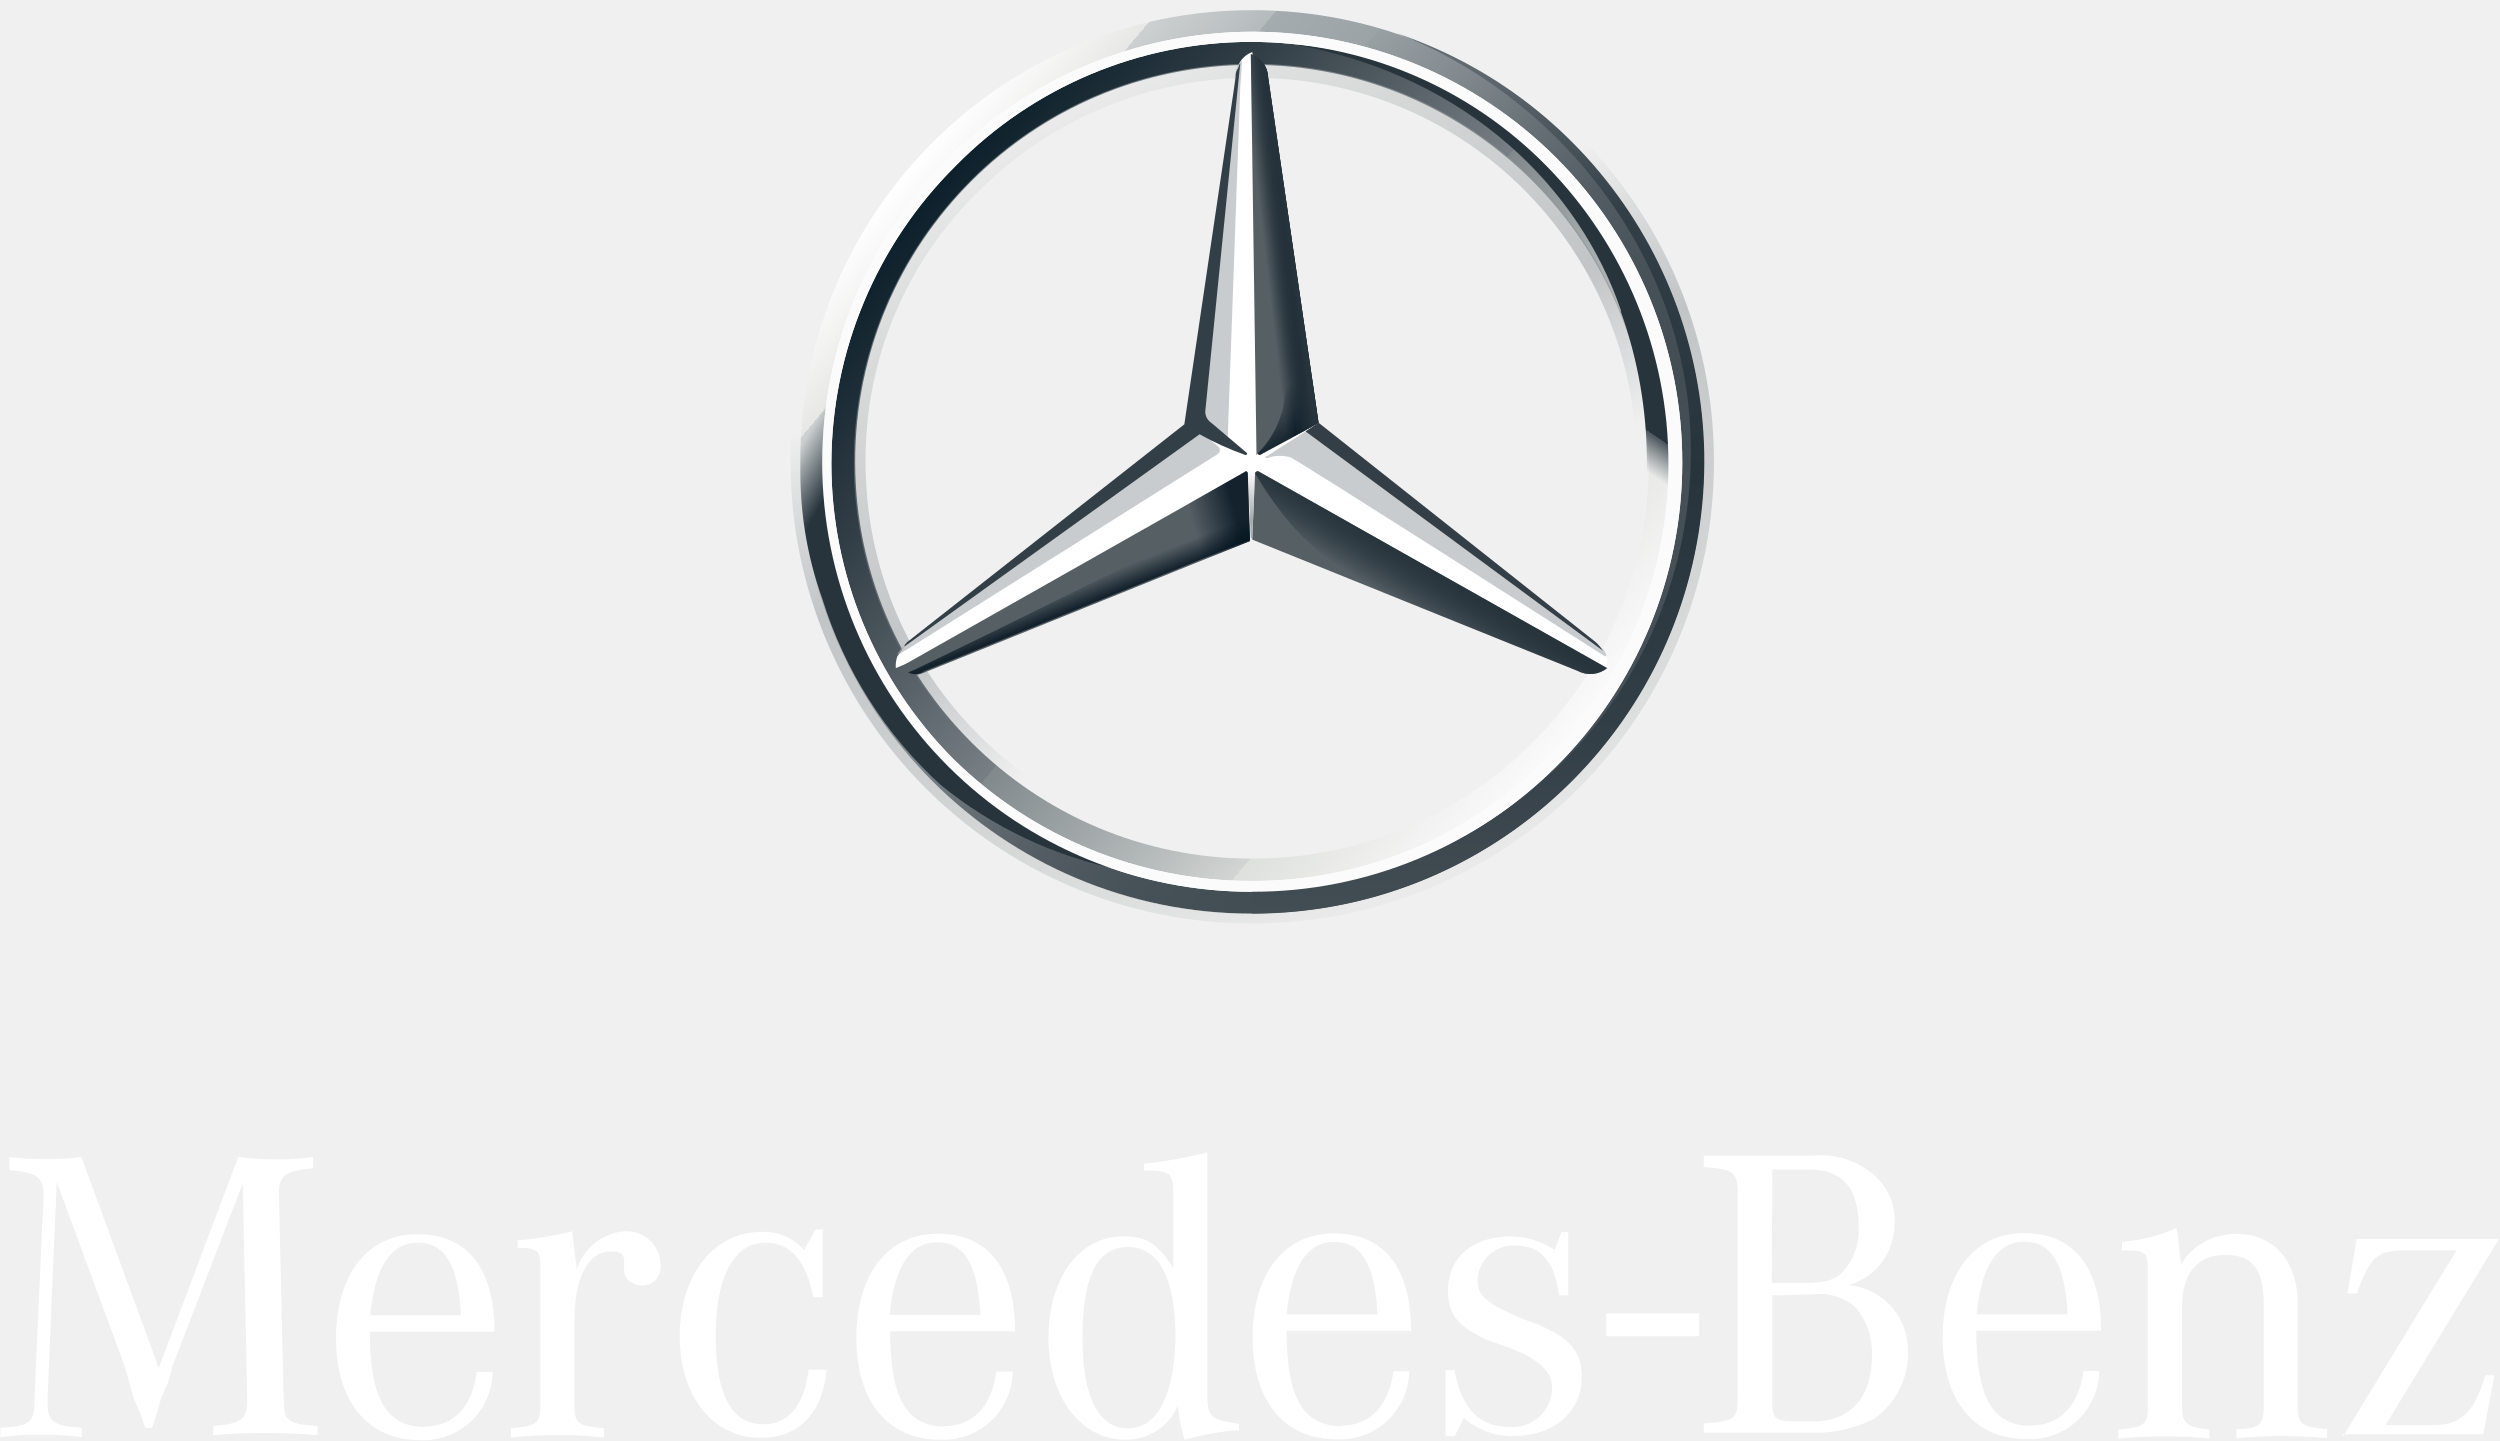
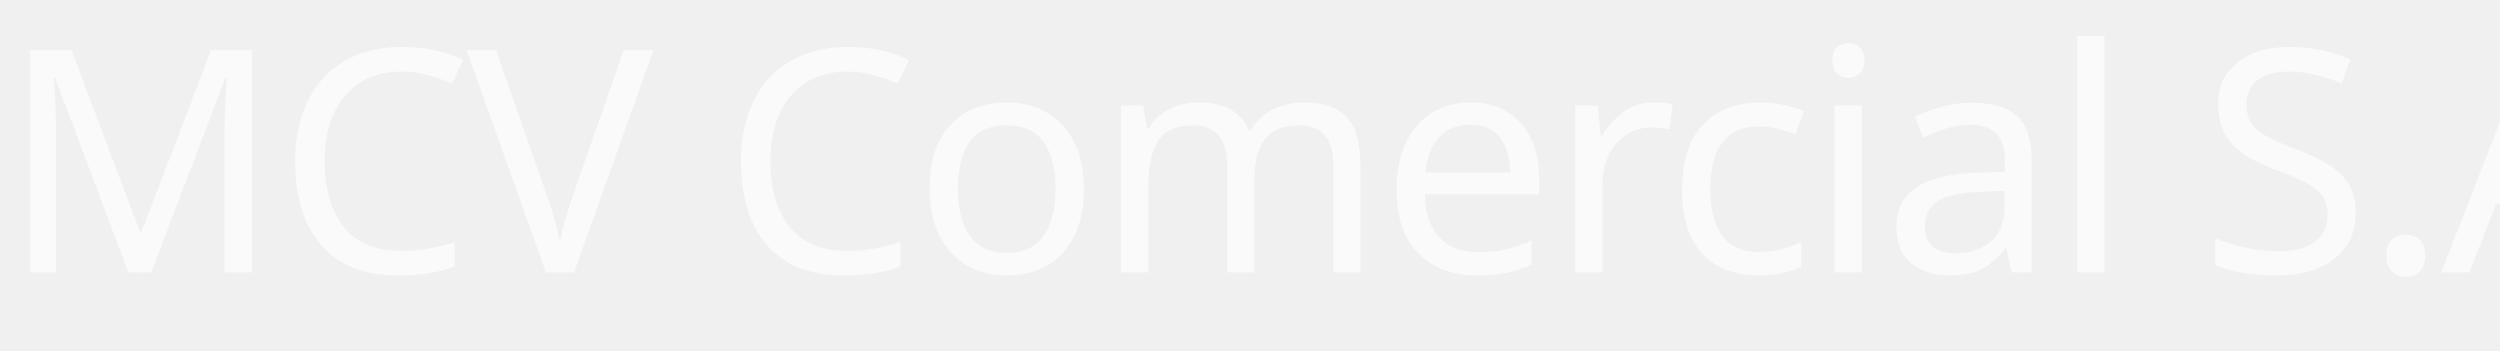
- <svg xmlns="http://www.w3.org/2000/svg" xmlns:xlink="http://www.w3.org/1999/xlink" viewBox="0 0 122.96 70.85">
-   <defs>
-     <style>.cls-1{fill:url(#Degradado_sin_nombre_3);}.cls-2{fill:url(#Degradado_sin_nombre_2);}.cls-3,.cls-5{opacity:0.4;}.cls-12,.cls-3,.cls-5{isolation:isolate;}.cls-3{fill:url(#Degradado_sin_nombre_4);}.cls-4{fill:#fff;}.cls-5{fill:url(#Degradado_sin_nombre_4-2);}.cls-6{fill:#565f64;}.cls-7{fill:url(#Degradado_sin_nombre_5);}.cls-8{fill:#a4aaae;fill-opacity:0.6;}.cls-9{fill:#333e46;}.cls-10{fill:url(#Degradado_sin_nombre_6);}.cls-11{fill-opacity:0.8;fill:url(#Degradado_sin_nombre_7);}.cls-12{opacity:0.8;fill:url(#Degradado_sin_nombre_8);}.cls-13{fill:url(#Degradado_sin_nombre_9);}.cls-14{fill:url(#Degradado_sin_nombre_10);}.cls-15{fill:url(#Degradado_sin_nombre_11);}.cls-16{fill:url(#Degradado_sin_nombre_12);}.cls-17{fill:url(#Degradado_sin_nombre_14);}.cls-18{fill:url(#Degradado_sin_nombre_14-2);}.cls-19{fill:url(#Degradado_sin_nombre_15);}.cls-20{fill:#fbfbfb;}.cls-21{fill:#333f47;}</style>
-     <linearGradient id="Degradado_sin_nombre_3" x1="44.55" y1="785.45" x2="78.62" y2="756.92" gradientTransform="matrix(1, 0, 0, -1, 0, 793.9)" gradientUnits="userSpaceOnUse">
-       <stop offset="0" stop-color="#fff" />
-       <stop offset="0.1" stop-color="#e7e8e6" />
-       <stop offset="0.1" stop-color="#cdd0d0" />
-       <stop offset="0.2" stop-color="#b5bbbd" />
-       <stop offset="0.2" stop-color="#a5acaf" />
-       <stop offset="0.3" stop-color="#9ba3a7" />
-       <stop offset="0.3" stop-color="#98a0a4" />
-       <stop offset="0.4" stop-color="#828a8f" />
-       <stop offset="0.5" stop-color="#667075" />
-       <stop offset="0.6" stop-color="#535c63" />
-       <stop offset="0.7" stop-color="#475158" />
-       <stop offset="0.8" stop-color="#434d54" />
-       <stop offset="1" stop-color="#475157" />
-     </linearGradient>
-     <linearGradient id="Degradado_sin_nombre_2" x1="45.6" y1="784.63" x2="77.54" y2="757.8" gradientTransform="matrix(1, 0, 0, -1, 0, 793.9)" gradientUnits="userSpaceOnUse">
-       <stop offset="0" stop-color="#0b1f2a" />
-       <stop offset="0.2" stop-color="#333f47" />
-       <stop offset="0.5" stop-color="#777f84" />
-       <stop offset="0.5" stop-color="#81898d" />
-       <stop offset="0.7" stop-color="#b3b8b8" />
-       <stop offset="0.8" stop-color="#d2d5d3" />
-       <stop offset="0.8" stop-color="#dee0dd" />
-       <stop offset="1" stop-color="#fbfbfb" />
-     </linearGradient>
-     <linearGradient id="Degradado_sin_nombre_4" x1="1091.84" y1="289.04" x2="1107.38" y2="246.32" gradientTransform="matrix(-1, 0, 0, 1, 1161.19, -244.99)" gradientUnits="userSpaceOnUse">
-       <stop offset="0" stop-color="#e1e3e1" />
-       <stop offset="0.1" stop-color="#c1c5c4" />
-       <stop offset="0.3" stop-color="#9ba1a2" />
-       <stop offset="0.5" stop-color="#7d8487" />
-       <stop offset="0.7" stop-color="#687074" stop-opacity="0" />
-       <stop offset="0.8" stop-color="#5b6469" stop-opacity="0" />
-       <stop offset="1" stop-color="#576065" stop-opacity="0" />
-     </linearGradient>
-     <linearGradient id="Degradado_sin_nombre_4-2" x1="51.79" y1="788.15" x2="71.38" y2="754.22" gradientTransform="matrix(1, 0, 0, -1, 0, 793.9)" xlink:href="#Degradado_sin_nombre_4" />
-     <linearGradient id="Degradado_sin_nombre_5" x1="70.45" y1="765.94" x2="69.24" y2="763.95" gradientTransform="matrix(1, 0, 0, -1, 0, 793.9)" gradientUnits="userSpaceOnUse">
-       <stop offset="0" stop-color="#27343c" />
-       <stop offset="1" stop-color="#00111e" stop-opacity="0" />
-     </linearGradient>
-     <linearGradient id="Degradado_sin_nombre_6" x1="66.97" y1="773.24" x2="64.98" y2="776.43" gradientTransform="matrix(1, 0, 0, -1, 0, 793.9)" gradientUnits="userSpaceOnUse">
-       <stop offset="0.1" stop-color="#02131f" />
-       <stop offset="0.9" stop-color="#02131f" stop-opacity="0" />
-     </linearGradient>
-     <linearGradient id="Degradado_sin_nombre_7" x1="61.57" y1="768.11" x2="58.59" y2="767.26" gradientTransform="matrix(1, 0, 0, -1, 0, 793.9)" gradientUnits="userSpaceOnUse">
-       <stop offset="0.2" stop-color="#02131f" />
-       <stop offset="0.9" stop-color="#02131f" stop-opacity="0" />
-     </linearGradient>
-     <linearGradient id="Degradado_sin_nombre_8" x1="53.63" y1="764.16" x2="53.21" y2="765.22" gradientTransform="matrix(1, 0, 0, -1, 0, 793.9)" gradientUnits="userSpaceOnUse">
-       <stop offset="0" stop-color="#02131f" />
-       <stop offset="0.1" stop-color="#02131f" />
-       <stop offset="1" stop-color="#02131f" stop-opacity="0" />
-     </linearGradient>
-     <linearGradient id="Degradado_sin_nombre_9" x1="64.14" y1="781.68" x2="61.73" y2="781.4" gradientTransform="matrix(1, 0, 0, -1, 0, 793.9)" gradientUnits="userSpaceOnUse">
-       <stop offset="0.3" stop-color="#02131f" />
-       <stop offset="0.8" stop-color="#02131f" stop-opacity="0" />
-     </linearGradient>
-     <linearGradient id="Degradado_sin_nombre_10" x1="64.22" y1="781.72" x2="62.59" y2="781.51" gradientTransform="matrix(1, 0, 0, -1, 0, 793.9)" gradientUnits="userSpaceOnUse">
-       <stop offset="0.4" stop-color="#27343c" />
-       <stop offset="1" stop-color="#3b474e" stop-opacity="0" />
-     </linearGradient>
-     <linearGradient id="Degradado_sin_nombre_11" x1="38.62" y1="770.6" x2="58.42" y2="759.17" gradientTransform="matrix(1, 0, 0, -1, 0, 793.9)" gradientUnits="userSpaceOnUse">
-       <stop offset="0" stop-color="#24303a" stop-opacity="0" />
-       <stop offset="0" stop-color="#25323b" stop-opacity="0" />
-       <stop offset="0.1" stop-color="#27343c" />
-     </linearGradient>
-     <linearGradient id="Degradado_sin_nombre_12" x1="61.55" y1="767.35" x2="61.55" y2="770.76" gradientTransform="matrix(1, 0, 0, -1, 0, 793.9)" gradientUnits="userSpaceOnUse">
-       <stop offset="0.3" stop-color="#a5abaf" />
-       <stop offset="1" stop-color="#a5abaf" stop-opacity="0" />
-     </linearGradient>
-     <linearGradient id="Degradado_sin_nombre_14" x1="72.69" y1="792.27" x2="72.69" y2="748.97" gradientTransform="matrix(1, 0, 0, -1, 0, 793.9)" gradientUnits="userSpaceOnUse">
-       <stop offset="0" stop-color="#dee0dd" />
-       <stop offset="0" stop-color="#c5c9c7" />
-       <stop offset="0" stop-color="#9ea4a5" />
-       <stop offset="0" stop-color="#82898c" />
-       <stop offset="0" stop-color="#71797d" />
-       <stop offset="0" stop-color="#6b7378" />
-       <stop offset="0.2" stop-color="#333f47" />
-       <stop offset="0.5" stop-color="#27343c" />
-       <stop offset="0.8" stop-color="#333f47" />
-       <stop offset="1" stop-color="#434d54" />
-     </linearGradient>
-     <linearGradient id="Degradado_sin_nombre_14-2" x1="61.59" y1="793.4" x2="61.8" y2="793.4" xlink:href="#Degradado_sin_nombre_14" />
-     <linearGradient id="Degradado_sin_nombre_15" x1="79.53" y1="788.15" x2="69.95" y2="774.1" gradientTransform="matrix(1, 0, 0, -1, 0, 793.9)" gradientUnits="userSpaceOnUse">
-       <stop offset="0.7" stop-color="#27343c" />
-       <stop offset="0.7" stop-color="#2b373f" />
-       <stop offset="0.7" stop-color="#36424a" />
-       <stop offset="0.7" stop-color="#49545b" />
-       <stop offset="0.8" stop-color="#646d73" stop-opacity="0" />
-       <stop offset="0.8" stop-color="#868d92" stop-opacity="0" />
-       <stop offset="0.8" stop-color="#b0b5b8" stop-opacity="0" />
-       <stop offset="0.8" stop-color="#e1e3e4" stop-opacity="0" />
-       <stop offset="0.8" stop-color="#fff" stop-opacity="0" />
-     </linearGradient>
-   </defs>
-   <g id="Capa_2" data-name="Capa 2">
-     <g id="Capa_1-2" data-name="Capa 1">
-       <path id="outer" class="cls-1" d="M83.8,22.71A22.22,22.22,0,1,1,61.59.5,22.21,22.21,0,0,1,83.8,22.71ZM61.59,1.85A20.87,20.87,0,1,0,82.45,22.71,20.81,20.81,0,0,0,61.59,1.85Z" />
-       <path class="cls-2" d="M61.59,1.85A20.87,20.87,0,1,0,82.45,22.71,20.81,20.81,0,0,0,61.59,1.85Zm0,40.38A19.52,19.52,0,1,1,81.1,22.71,19.51,19.51,0,0,1,61.59,42.23Z" />
-       <path class="cls-3" d="M61.59,44.93A22.22,22.22,0,1,0,39.37,22.71,22.21,22.21,0,0,0,61.59,44.93ZM61.59,0A22.71,22.71,0,1,1,38.88,22.71,22.78,22.78,0,0,1,61.59,0Z" />
-       <path class="cls-4" d="M40.44,22.78A21.22,21.22,0,0,1,61.59,1.56h0A21.17,21.17,0,0,1,82.74,22.78h0A21.1,21.1,0,0,1,61.59,43.86h0A21.1,21.1,0,0,1,40.44,22.78ZM47,8.16a20.67,20.67,0,0,0-6.11,14.62h0a20.61,20.61,0,0,0,6,14.55h0a20.89,20.89,0,0,0,14.62,6h0a20.33,20.33,0,0,0,14.55-6h0a20.31,20.31,0,0,0,6-14.55h0a20.89,20.89,0,0,0-6-14.62h0a20.39,20.39,0,0,0-14.55-6.1h0A20.37,20.37,0,0,0,47,8.16Z" />
-       <path class="cls-5" d="M61.59,42.3A19.57,19.57,0,0,1,47.75,8.87,19.57,19.57,0,1,1,75.43,36.55,19.44,19.44,0,0,1,61.59,42.3Zm0-.57A19,19,0,0,0,75,9.37,18.78,18.78,0,0,0,61.59,3.83,19,19,0,0,0,48.17,9.37a18.44,18.44,0,0,0-5.6,13.34,19,19,0,0,0,19,19Z" />
-       <path class="cls-4" d="M78.83,31.94c-.35-.29-14-11.15-14-11.15L61.59,2.56a1.18,1.18,0,0,0-.64.56L58.68,20.87,44.55,31.72s-.28.36-.42.57a1.42,1.42,0,0,0-.07.57h0l17.46-7.17L79,32.86h0A1,1,0,0,0,78.83,31.94Z" />
-       <path class="cls-6" d="M61.73,23.28l-.14,3.26,16,6.46a1.28,1.28,0,0,0,1.42-.14L61.94,23.21A.13.13,0,0,0,61.73,23.28Z" />
-       <path class="cls-7" d="M61.73,23.28a16.86,16.86,0,0,0,2,2.77,16.35,16.35,0,0,0,3.47,2.76L77.63,33a1.28,1.28,0,0,0,1.42-.14L61.94,23.21A.13.13,0,0,0,61.73,23.28Z" />
-       <path class="cls-8" d="M79,32.22c0-.07-.07-.14-.14-.28L64.21,21.22l-2,1.28s.14.07.21,0a1.79,1.79,0,0,1,1.06,0c.36.14,15.47,9.79,15.47,9.79Z" />
-       <path class="cls-9" d="M78.48,31.58,64.85,20.79h0l-.64.43L78.83,32A1.89,1.89,0,0,0,78.48,31.58Z" />
-       <path class="cls-6" d="M61.94,22.21l-.07.08s0,.14.14.07,2.13-1.14,2.84-1.57l-2.48-17a1.23,1.23,0,0,0-.85-1.13l.28,19.73Z" />
-       <path class="cls-8" d="M60.73,3.76v.92L59.17,20.37a.65.65,0,0,0,.29.57l.92.71L61,4.33,61.09,3C60.88,3.12,60.81,3.41,60.73,3.76Z" />
-       <path class="cls-8" d="M59.88,21.93,59,21.22,44.62,31.65s-.42.29-.49.57h0l.49-.28h0l15.12-9.51C60,22.29,60.1,22.14,59.88,21.93Z" />
-       <path class="cls-6" d="M61.37,23.28c0-.07-.07-.14-.14-.07L44.06,32.93a1.39,1.39,0,0,0,1.42.14l16-6.46Z" />
-       <path class="cls-10" d="M61.87,22.29l.07-.08-.07.08h0a.07.07,0,0,0,.07.07H62c.07-.07,2.13-1.14,2.84-1.57l-.28-2.05h0l-2.2-15a.84.84,0,0,0-.22-.64S63.22,17.46,63.22,19A4.64,4.64,0,0,1,61.87,22.29Z" />
-       <path class="cls-11" d="M61.37,23.28c0-.07-.07-.14-.14-.07L44.06,32.93a1.39,1.39,0,0,0,1.42.14l16-6.46Z" />
-       <path class="cls-12" d="M45.48,33l16-6.46-.15-3.12a4,4,0,0,1-2.13,2.48h0c-1,.57-10.5,5.26-13.91,6.89a4.42,4.42,0,0,1-.63.28A.76.76,0,0,0,45.48,33Z" />
-       <path class="cls-13" d="M61.94,22.21l-.07.08s0,.14.14.07,2.13-1.14,2.84-1.57l-2.48-17a1.23,1.23,0,0,0-.85-1.13l.28,19.73Z" />
-       <path class="cls-14" d="M61.94,22.21l-.07.08s0,.14.14.07,2.13-1.14,2.84-1.57l-2.48-17a1.23,1.23,0,0,0-.85-1.13l.28,19.73Z" />
-       <path class="cls-15" d="M42.5,31.51c-.5-1.13-3.34-6.67-.22-17.32h-1.2a34.52,34.52,0,0,0-1.42,5.33A14.37,14.37,0,0,0,39.44,21a16.27,16.27,0,0,0-.07,1.7,18.47,18.47,0,0,0,1.07,6.74,20.64,20.64,0,0,0,5.82,9.16A20.35,20.35,0,0,0,55.2,42.8C54.7,42.73,46.19,39.11,42.5,31.51Z" />
-       <path class="cls-16" d="M61.87,23.14h-.64c.07,0,.14,0,.14.07l.15,3.26h.07l.14-3.26c0-.07.07-.14.14-.07Z" />
-       <path class="cls-17" d="M68.68,1.63c7.46,2.84,14.48,10.65,14.48,20.51A21.53,21.53,0,0,1,61.59,43.79v1.14a22.23,22.23,0,0,0,7.09-43.3Z" />
-       <path class="cls-18" d="M61.8.5h0Z" />
-       <path class="cls-19" d="M80.61,14.34A20.2,20.2,0,0,0,63.79,2.2h-.07c8.58,1.56,14,7.17,16,13.06v.07A22,22,0,0,1,81,22.64a19.37,19.37,0,0,1-1.56,7.81c-.07.35-.14.78-.21.78h1.13C83.8,24.84,82.31,18.38,80.61,14.34Z" />
-       <path class="cls-20" d="M40.44,22.78A21.22,21.22,0,0,1,61.59,1.56h0A21.17,21.17,0,0,1,82.74,22.78h0A21.1,21.1,0,0,1,61.59,43.86h0A21.1,21.1,0,0,1,40.44,22.78ZM47,8.16a20.67,20.67,0,0,0-6.11,14.62h0a20.61,20.61,0,0,0,6,14.55h0a20.89,20.89,0,0,0,14.62,6h0a20.33,20.33,0,0,0,14.55-6h0a20.31,20.31,0,0,0,6-14.55h0a20.89,20.89,0,0,0-6-14.62h0a20.39,20.39,0,0,0-14.55-6.1h0A20.37,20.37,0,0,0,47,8.16Z" />
-       <path class="cls-21" d="M44.48,31.8h0L59,21.36a14.54,14.54,0,0,0,2.2,1c.14.07.14-.07.14-.07l-1.77-1.5a.65.65,0,0,1-.29-.56L61,3.12c-.07.07-.07.22-.14.29a.56.56,0,0,0-.08.35L58.25,20.87,44.62,31.58C44.55,31.65,44.48,31.72,44.48,31.8Z" />
-       <g id="Wortmarke_Vektor_RZ" data-name="Wortmarke Vektor RZ">
-         <rect id="rect2" class="cls-4" x="79" y="64.6" width="4.57" height="1.12" />
-         <path id="path4" class="cls-4" d="M2.79,58.13l-.45,10.6V69c0,.9.23,1.12,1.68,1.23v.45a15.41,15.41,0,0,0-2-.11,15.33,15.33,0,0,0-2,.11v-.45c1.45-.11,1.67-.22,1.67-1.34l.45-10v-.11c0-.89-.33-1.12-1.67-1.23V56.9A8.92,8.92,0,0,0,2.12,57,10.11,10.11,0,0,0,4,56.9L7.81,67.28,11.72,56.9a12.48,12.48,0,0,0,2,.12,9,9,0,0,0,1.68-.12v.56c-1.34.11-1.68.34-1.68,1.23v.11l.23,10c0,1.12.22,1.23,1.67,1.34v.45a24.88,24.88,0,0,0-2.57-.11,24.81,24.81,0,0,0-2.56.11v-.45c1.34-.11,1.67-.33,1.67-1.23v-.11l-.22-10.6-3.46,9L8.26,68l-.34.78-.22.78-.22.67H7.14l-.22-.67-.34-.78L6.36,68l-.22-.78ZM20.87,70.18c-1.9,0-2.68-1.45-2.68-4.68h6.13c0-3.13-1.33-4.8-3.79-4.8s-4,2-4,5.13,1.57,5,4.13,5a3.4,3.4,0,0,0,3.57-3.35h-.78c-.22,1.68-1.11,2.68-2.56,2.68m-2.68-5.47c.22-2.34,1-3.57,2.34-3.57s2,1.12,2.12,3.57Zm7.25-3.34V61a14.94,14.94,0,0,0,2.68-.44c.11.78.11,1.11.22,1.67v.22a2.71,2.71,0,0,1,2.34-1.89,1.67,1.67,0,0,1,1.79,1.67.91.91,0,0,1-.89,1c-.45,0-.9-.33-.9-.67V62c0-.34-.22-.45-.67-.45-1.11,0-1.78,1.34-1.78,3.35v4.24c0,.89.22,1,1.45,1.11v.45a18.52,18.52,0,0,0-2.23-.11,20.1,20.1,0,0,0-2.34.11v-.45c1.22-.11,1.45-.22,1.45-1.11V62.37c0-.89-.12-1-1.23-1Zm15-.9v3.35H40c-.34-1.78-1.12-2.68-2.35-2.68-1.56,0-2.45,1.68-2.45,4.58s.78,4.35,2.34,4.35c1.23,0,2-.89,2.23-2.68h.89c-.22,2.23-1.45,3.35-3.23,3.35-2.34,0-4-2-4-5s1.68-5.13,4-5.13a2.64,2.64,0,0,1,2.12.89l.56-1Zm6,9.71c-1.9,0-2.68-1.45-2.68-4.68h6.14c0-3.13-1.34-4.8-3.8-4.8s-4,2-4,5.13,1.56,5,4.12,5a3.4,3.4,0,0,0,3.57-3.35H49c-.22,1.68-1.11,2.68-2.56,2.68m-2.68-5.47c.22-2.34,1-3.57,2.34-3.57s2,1.12,2.12,3.57Zm15.62,3.8V56.68a22.74,22.74,0,0,1-3.12.56v.33c1.33,0,1.45.11,1.45,1.23v3.57c-.79-1.23-1.34-1.56-2.46-1.56-2.23,0-3.68,2.12-3.68,5s1.56,5,3.79,5a2.76,2.76,0,0,0,2.57-1.67,9,9,0,0,0,.33,1.67,13.64,13.64,0,0,1,2.35-.45h.33v-.33c-1.45-.22-1.56-.33-1.56-1.56m-3.91,1.78c-1.45,0-2.23-1.56-2.23-4.46s.67-4.46,2.23-4.46,2.35,1.56,2.35,4.57c-.11,2.79-.9,4.35-2.35,4.35m10.49-.11c-1.89,0-2.68-1.45-2.68-4.68H69.4c0-3.13-1.34-4.8-3.79-4.8s-4,2-4,5.13,1.56,5,4.13,5a3.4,3.4,0,0,0,3.57-3.35h-.78c-.22,1.68-1.12,2.68-2.57,2.68m-2.68-5.47c.23-2.34,1-3.57,2.35-3.57s2,1.12,2.12,3.57Zm7.82,6.14V67.39h.44c.34,1.9,1.23,2.79,2.68,2.79a1.94,1.94,0,0,0,2.12-1.9c0-.66-.34-1.11-1.34-1.67l-.78-.33-1-.34c-1.46-.67-2-1.23-2-2.45,0-1.68,1.22-2.68,3.12-2.68a3.91,3.91,0,0,1,2.12.67l.34-.89h.33v3.12h-.45c-.22-1.67-.89-2.45-2.12-2.45a1.77,1.77,0,0,0-1.89,1.67c0,.78.33,1.11,2.12,1.9l.89.33c1.56.67,2.12,1.34,2.12,2.57,0,1.67-1.34,2.9-3.35,2.9A3.56,3.56,0,0,1,72,69.74l-.45.89h-.44Zm22.09-10.6a3,3,0,0,0-1.23-2.57,4,4,0,0,0-2.79-.78H83.8v.56c1.45.11,1.67.22,1.67,1.34v9.93c0,1.12-.11,1.23-1.67,1.34v.45h5.13a6.4,6.4,0,0,0,3.23-.67,3.91,3.91,0,0,0,1.68-3.24,3.26,3.26,0,0,0-1.23-2.68,3.43,3.43,0,0,0-1.67-.67,3.07,3.07,0,0,0,2.23-3m-6-2.68h1.79c1.67,0,2.45.9,2.45,2.79a3,3,0,0,1-.67,2.12c-.44.56-1,.67-2.12.67H87.14Zm2,6.14a2.66,2.66,0,0,1,2.12.67,3.45,3.45,0,0,1,.78,2.34c0,2-1,3.24-2.9,3.24h-.78c-1.12,0-1.23-.11-1.23-1.12V63.71Zm10.71,6.47c-1.89,0-2.68-1.45-2.68-4.68h6.14c0-3.13-1.34-4.8-3.79-4.8s-4,2-4,5.13,1.56,5,4.13,5a3.4,3.4,0,0,0,3.57-3.35h-.78c-.22,1.68-1.12,2.68-2.57,2.68m-2.68-5.47c.23-2.34,1-3.57,2.35-3.57s2,1.12,2.12,3.57Zm7.15-3.23v-.34a7.64,7.64,0,0,0,2.67-.67c.12.45.12,1,.23,1.79A3.07,3.07,0,0,1,110,60.7a2.75,2.75,0,0,1,2.67,1.67,4.37,4.37,0,0,1,.34,1.9v4.91c0,.89.22,1,1.45,1.11v.45a22.66,22.66,0,0,0-4.46,0v-.45c1.11,0,1.34-.22,1.34-1.11v-5c0-1.79-.56-2.46-1.9-2.46s-2.12.89-2.12,2.57v4.91c0,.78.22,1,1.34,1.11v.45a17.62,17.62,0,0,0-2.23-.11,18.67,18.67,0,0,0-2.24.11v-.45c1.23-.11,1.45-.22,1.45-1.11v-6.7c0-.89-.11-1-1.11-1h-.22m10.93,9.15,5.58-9.15h-2.57c-1.34,0-1.67.33-2.34,2.12h-.45l.45-2.68h7l-5.58,9.15h2.34c1.34,0,2-.56,2.57-2.45h.45l-.56,2.9h-6.92Z" />
-       </g>
-     </g>
-   </g>
+ <svg xmlns="http://www.w3.org/2000/svg" width="257" height="36" viewBox="0 0 257 36">
+   <text id="MCV_Comercial_S.A." data-name="MCV Comercial S.A." transform="translate(0 28)" fill="#fafafa" font-size="32" font-family="CorporateA-Regular, Corporate A" letter-spacing="-0.02em">
+     <tspan x="0" y="0">MCV Comercial S.A.</tspan>
+   </text>
</svg>
